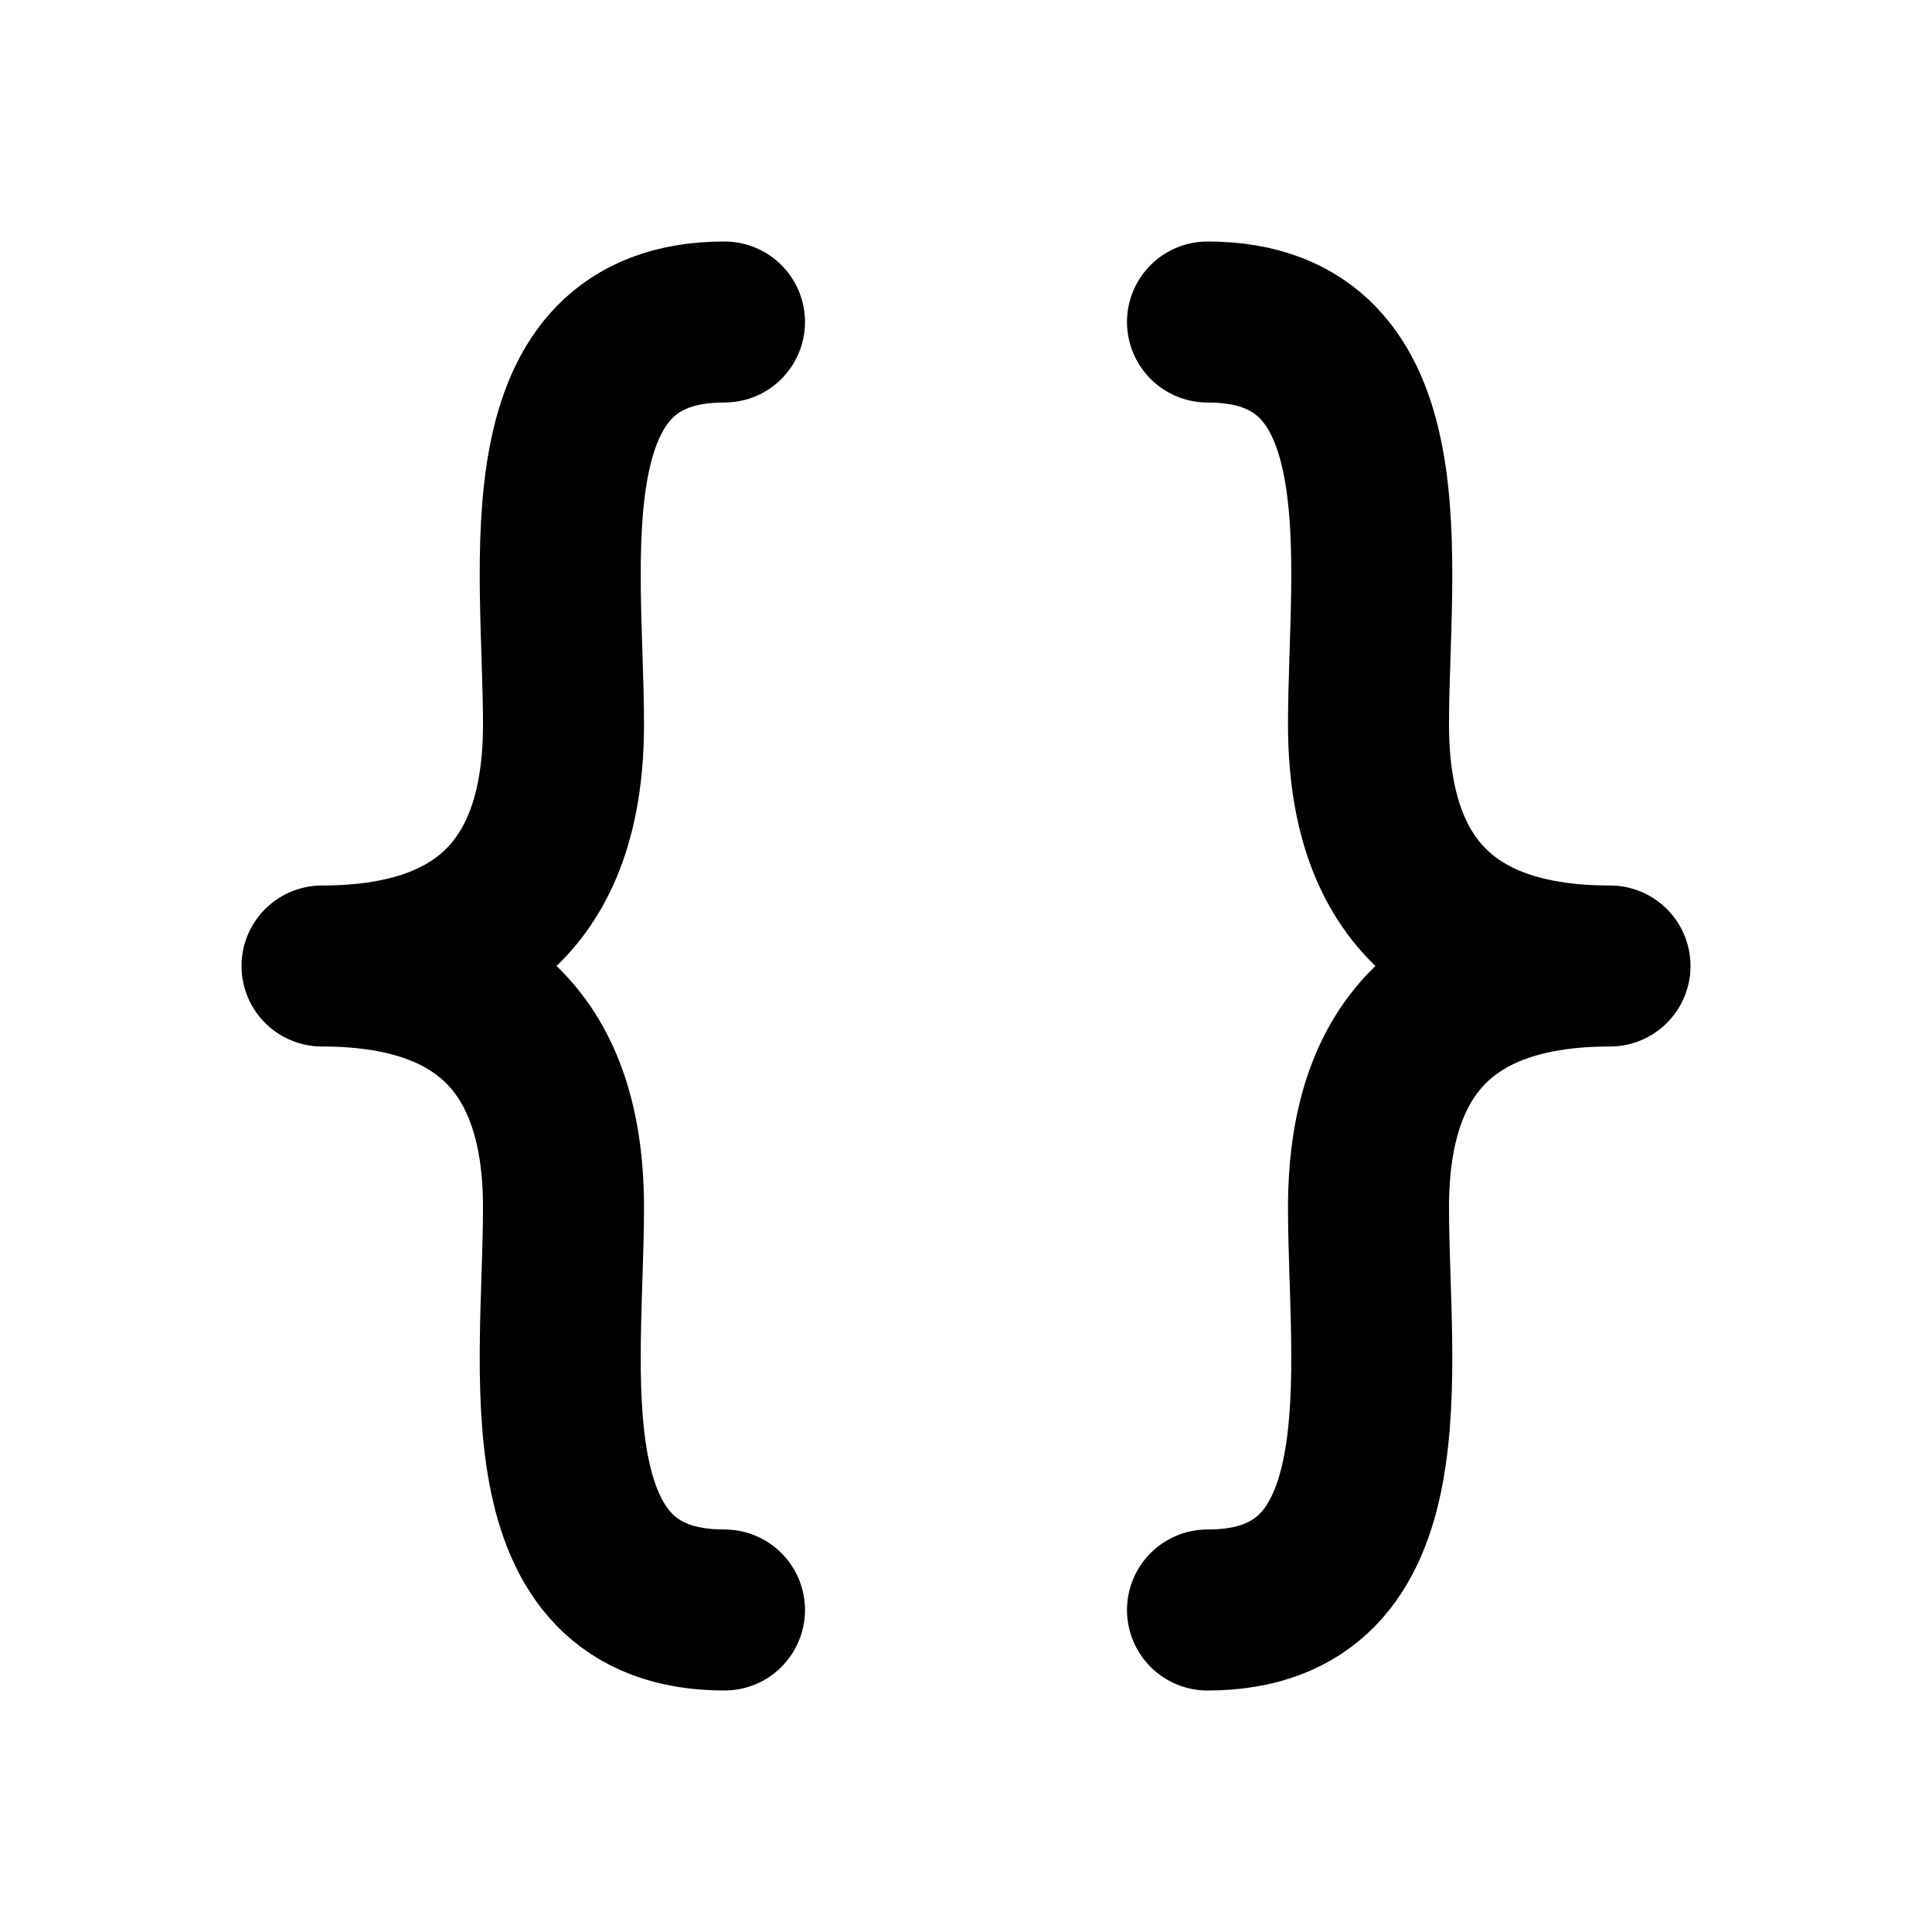
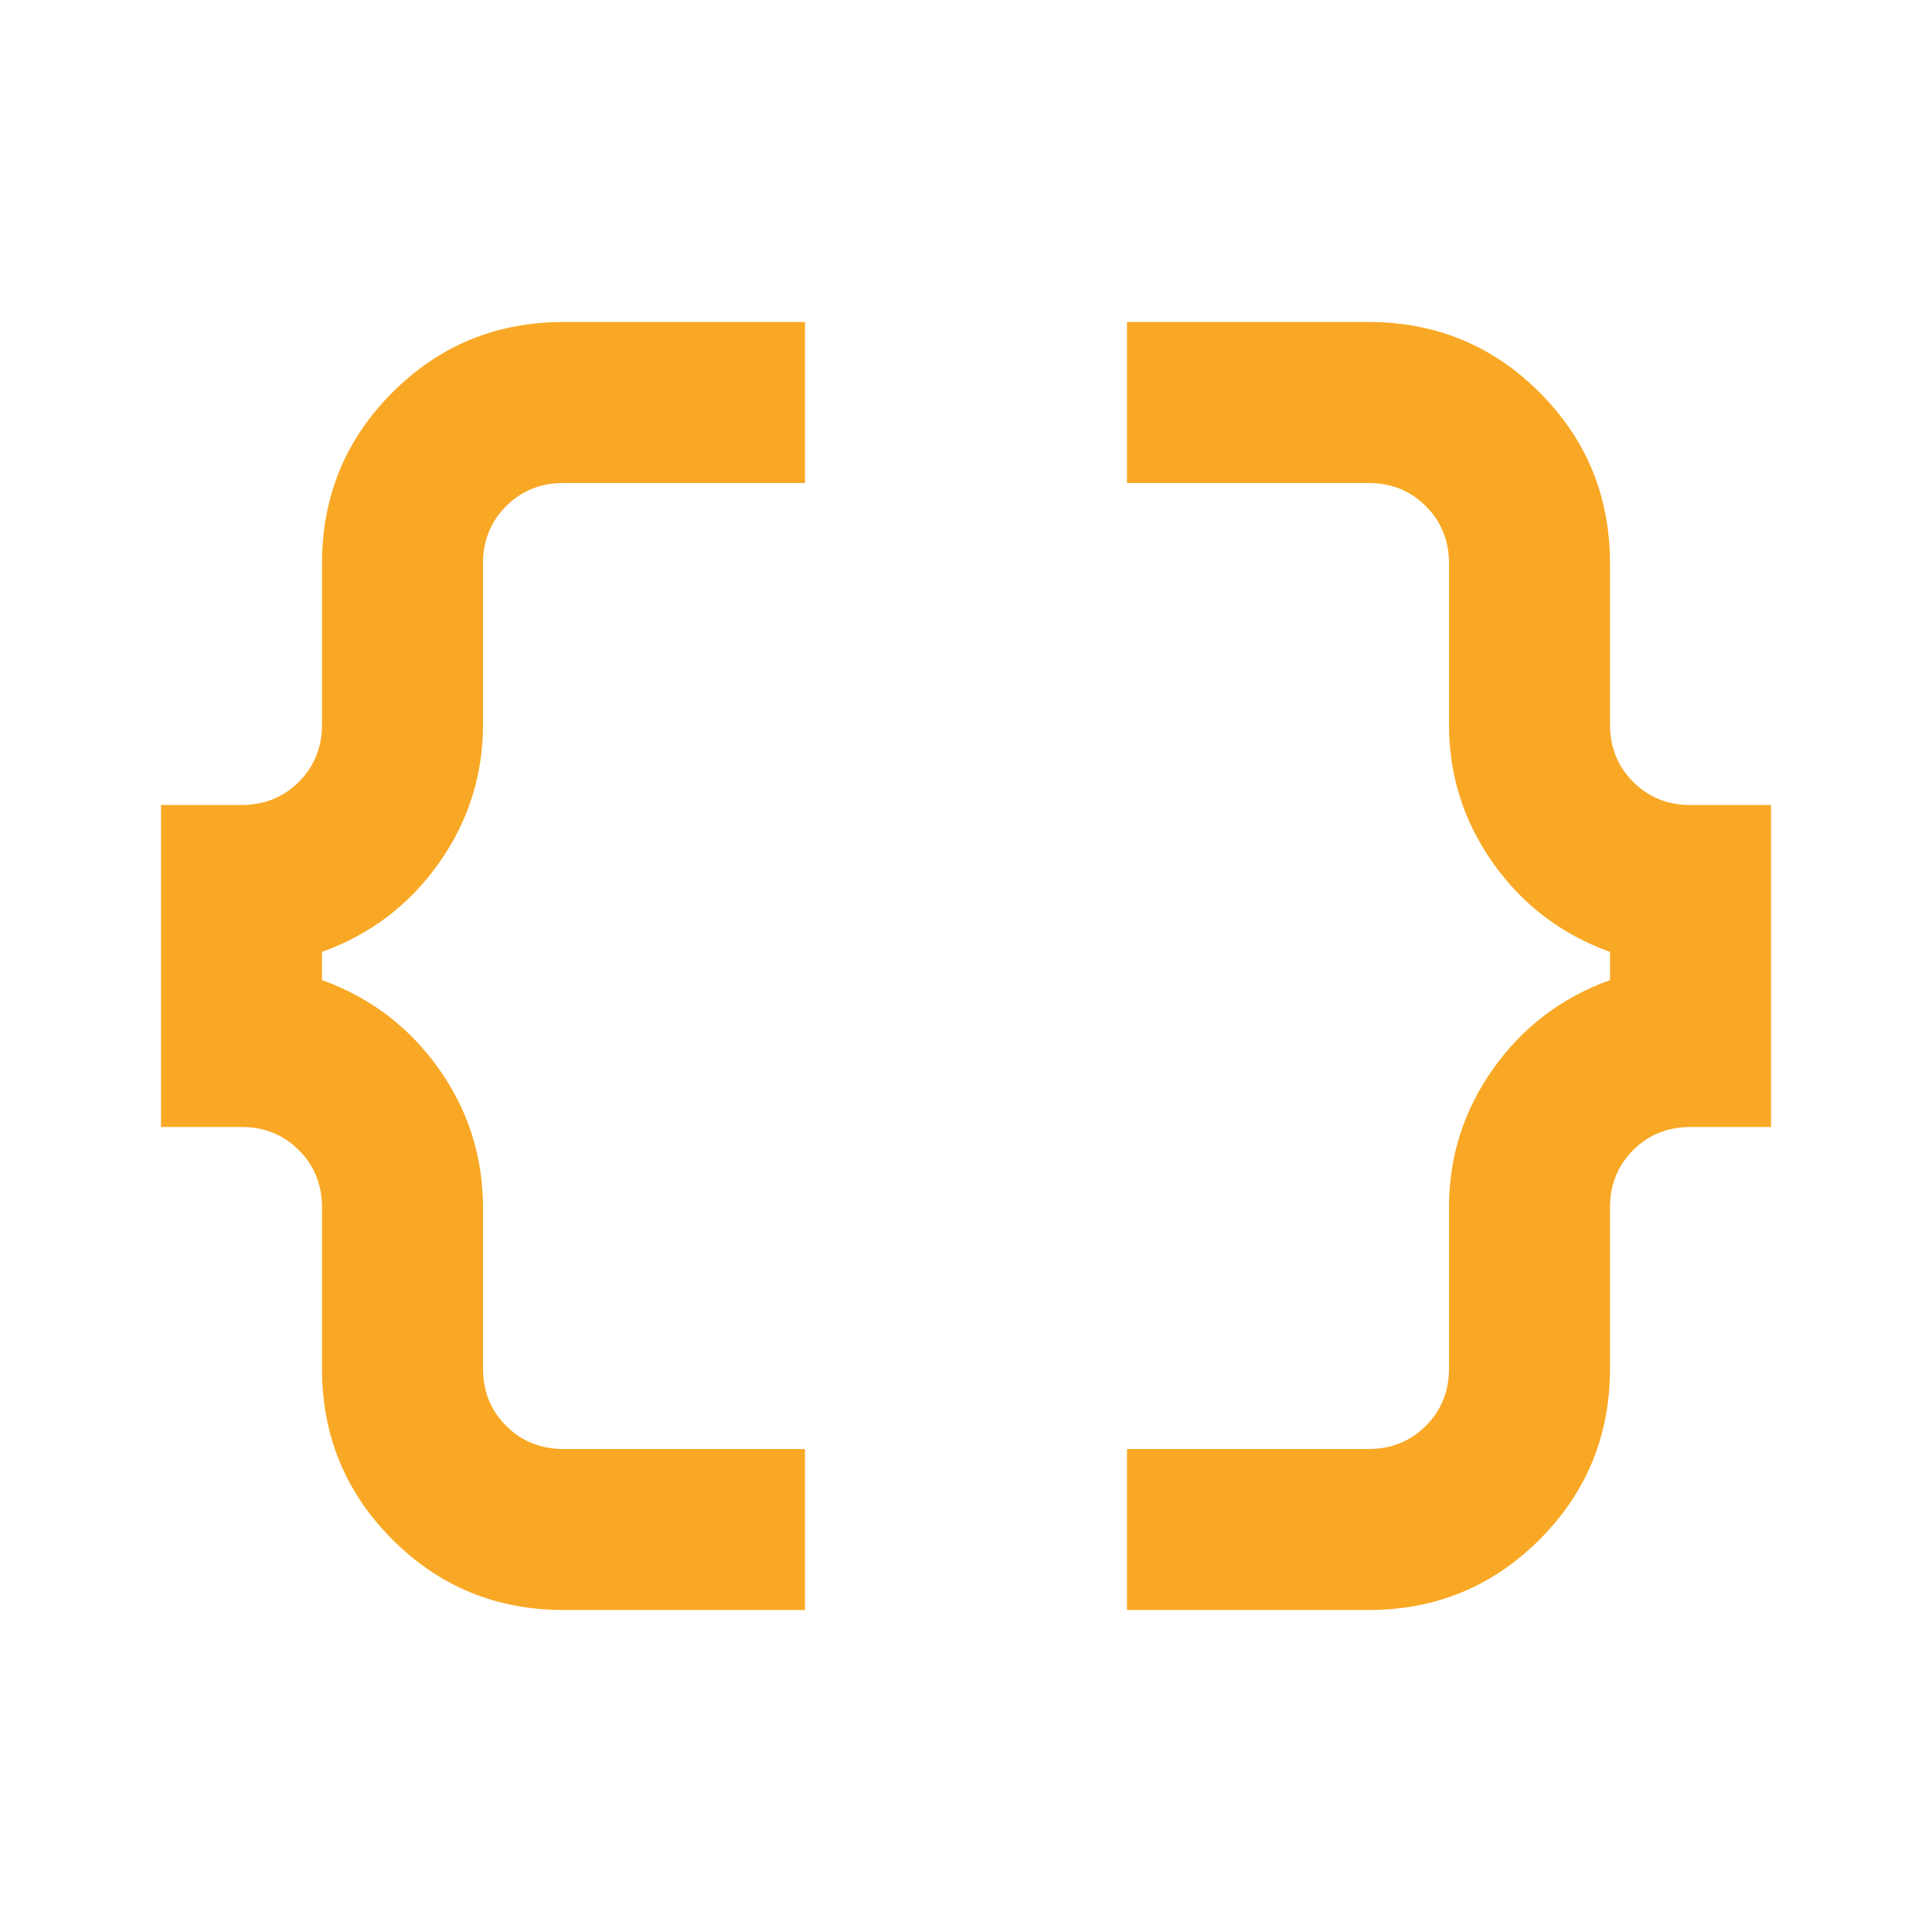
- <svg xmlns="http://www.w3.org/2000/svg" width="24" height="24" viewBox="0 0 24 24" fill="none" stroke="currentColor" stroke-width="2" stroke-linecap="round" stroke-linejoin="round">
-   <path d="M9 4C6.5 4 7 7 7 9s-1 3-3 3c2 0 3 1 3 3s-.5 5 2 5M15 4c2.5 0 2 3 2 5s1 3 3 3c-2 0-3 1-3 3s.5 5-2 5" />
+ <svg xmlns="http://www.w3.org/2000/svg" viewBox="0 -960 960 960">
+   <path fill="#f9a825" d="M560-160v-80h120q17 0 28.5-11.5T720-280v-80q0-38 22-69t58-44v-14q-36-13-58-44t-22-69v-80q0-17-11.5-28.5T680-720H560v-80h120q50 0 85 35t35 85v80q0 17 11.5 28.5T840-560h40v160h-40q-17 0-28.5 11.5T800-360v80q0 50-35 85t-85 35zm-280 0q-50 0-85-35t-35-85v-80q0-17-11.5-28.5T120-400H80v-160h40q17 0 28.5-11.5T160-600v-80q0-50 35-85t85-35h120v80H280q-17 0-28.5 11.5T240-680v80q0 38-22 69t-58 44v14q36 13 58 44t22 69v80q0 17 11.5 28.5T280-240h120v80z" />
</svg>
